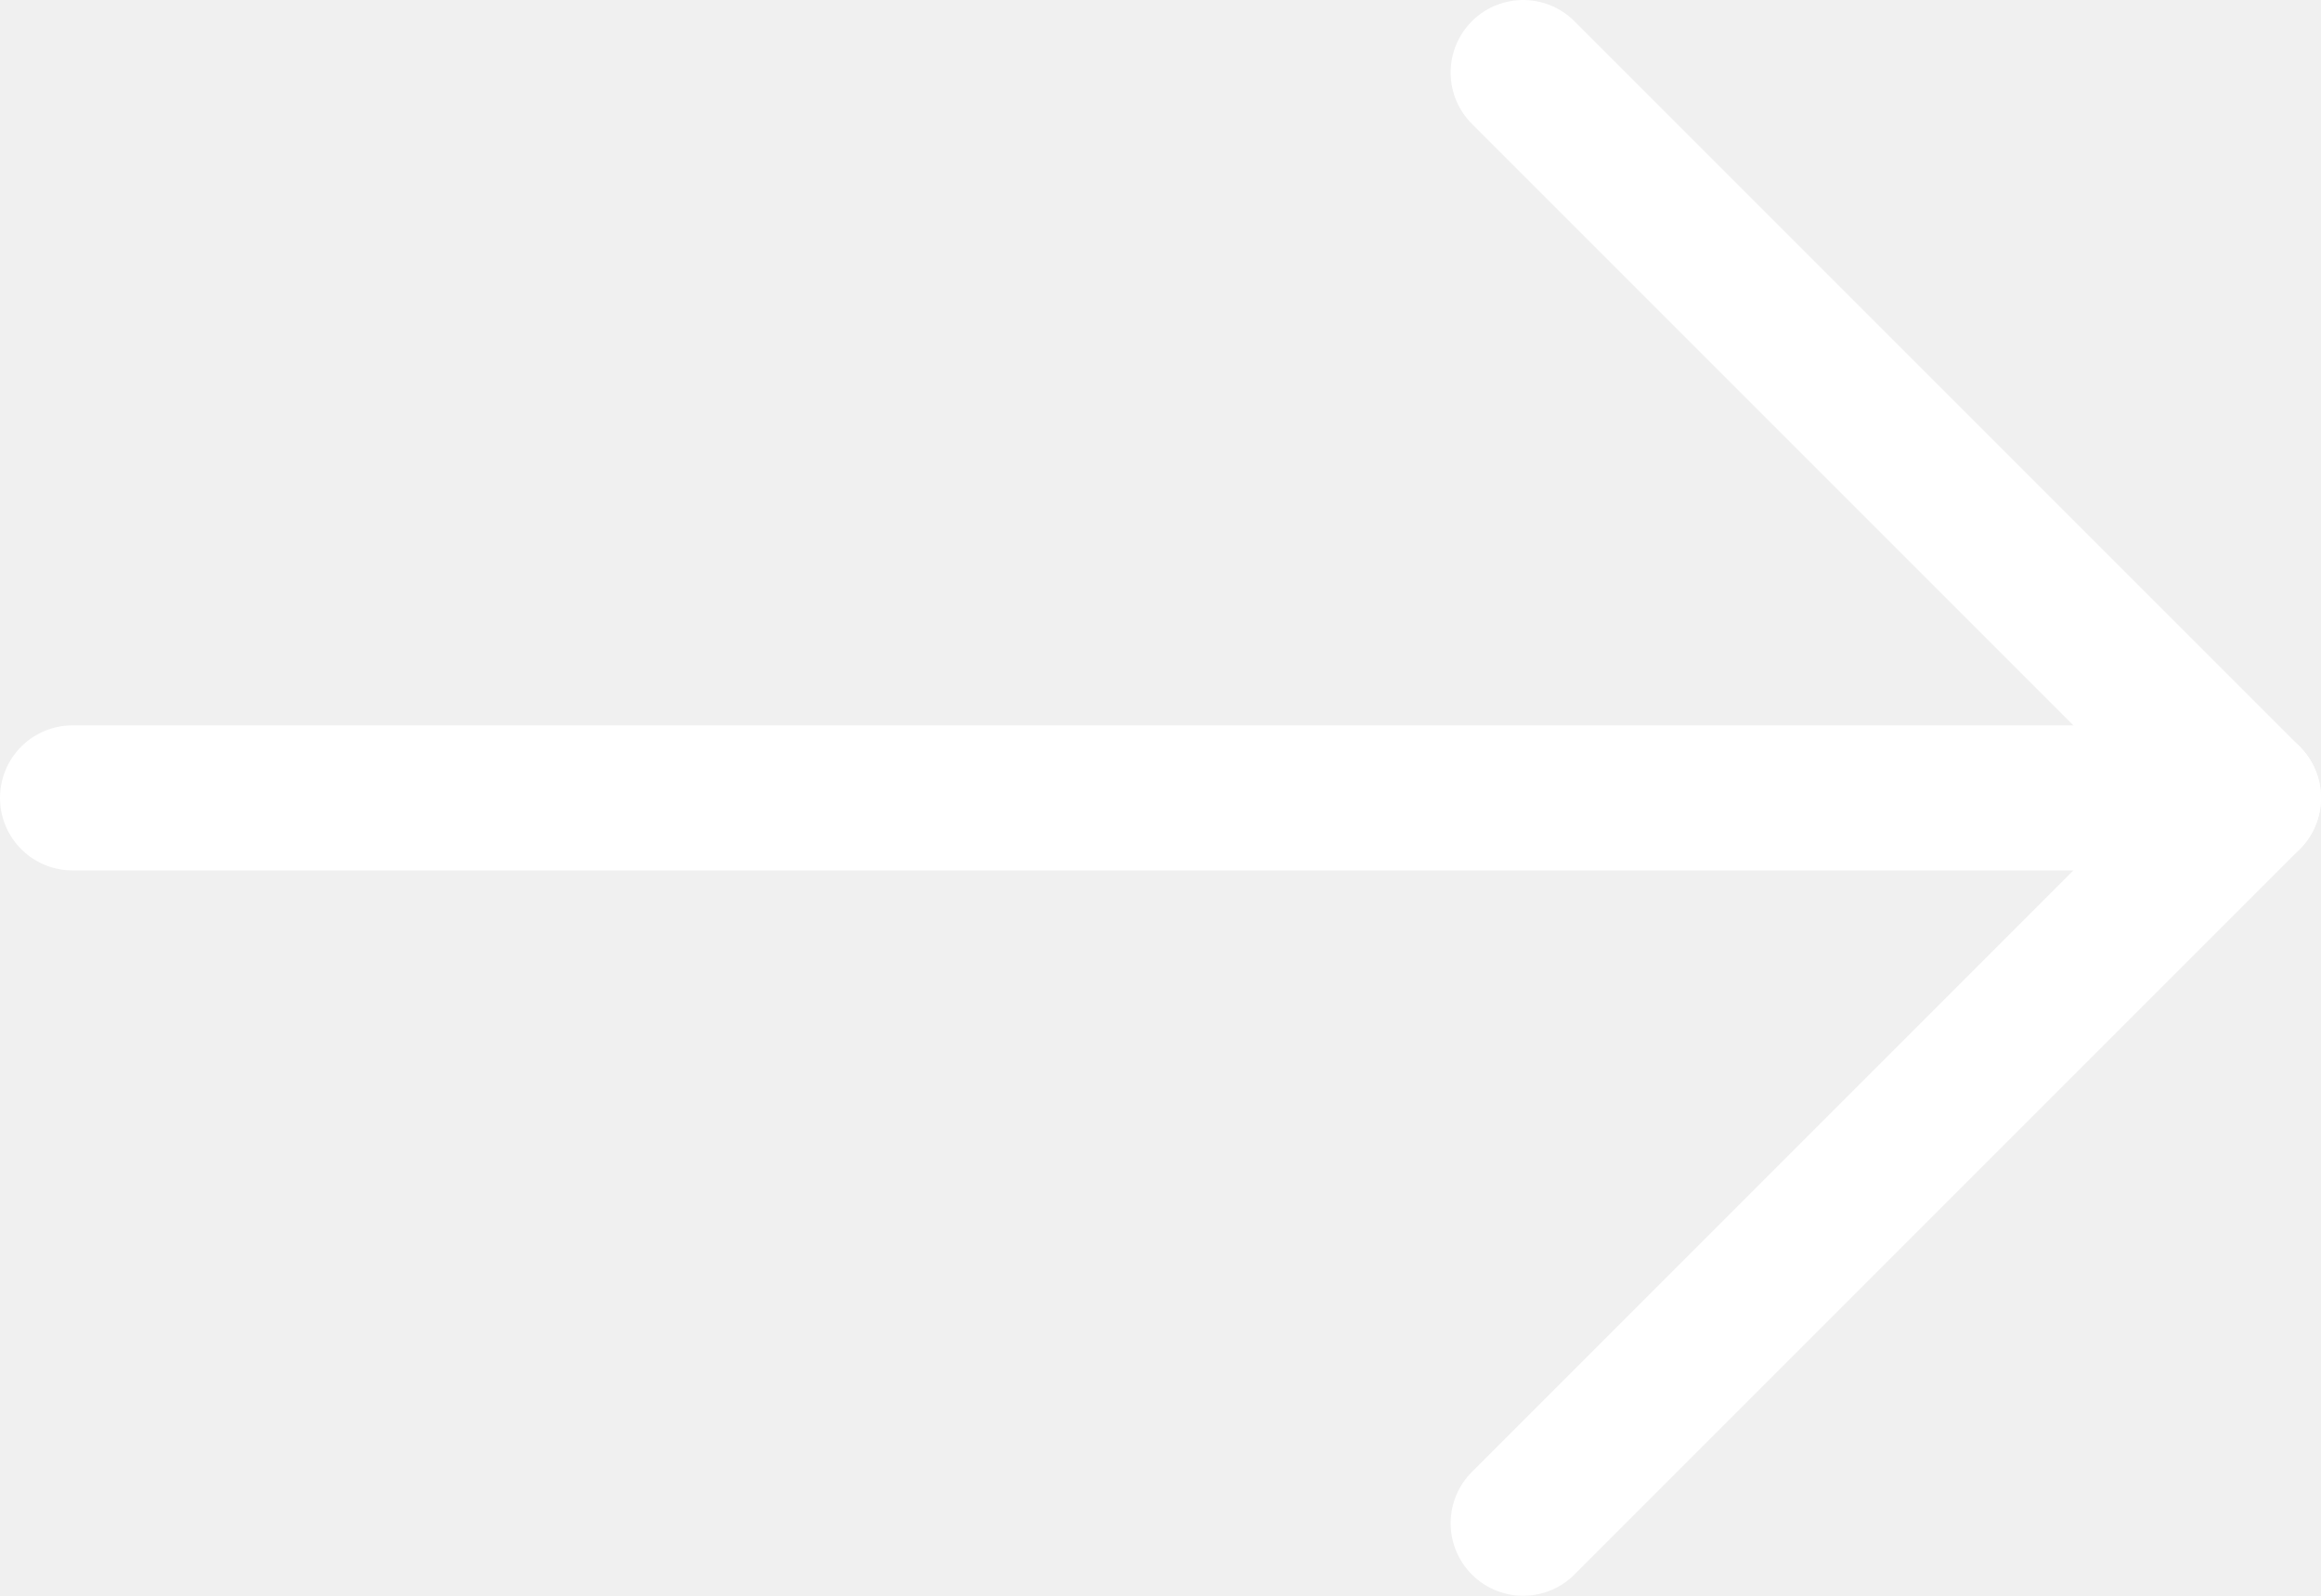
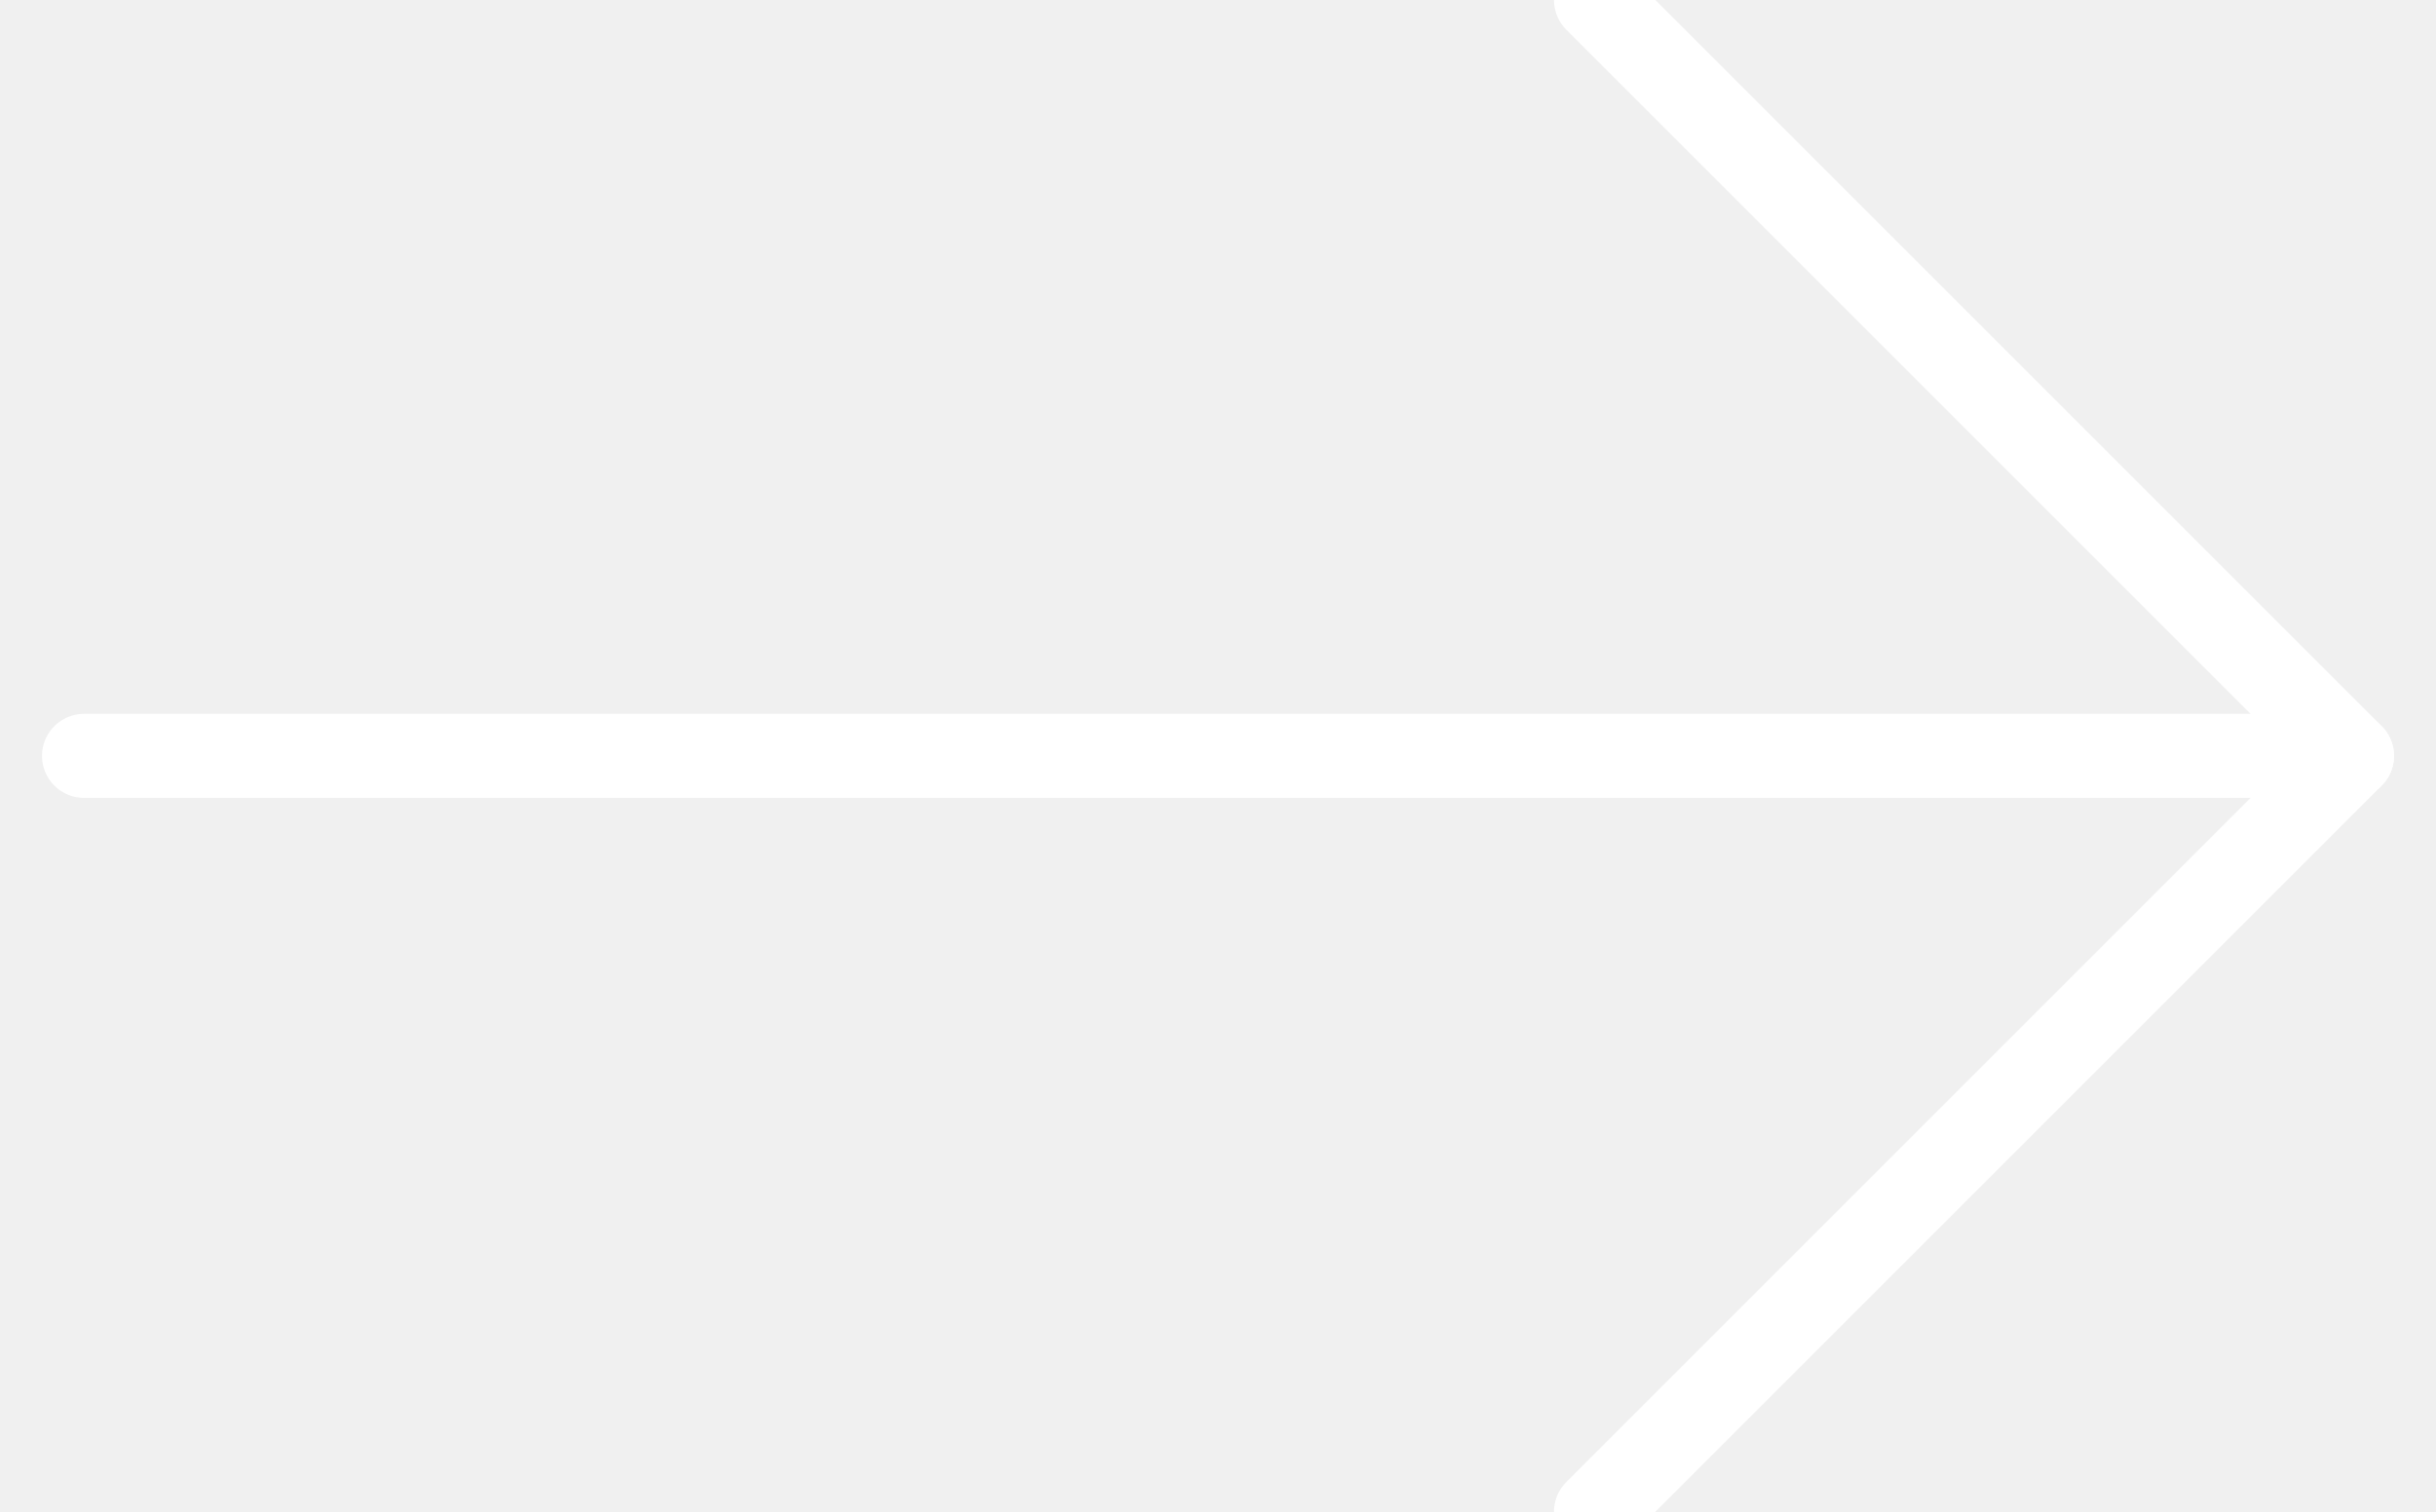
- <svg xmlns="http://www.w3.org/2000/svg" width="16" height="11" viewBox="0 0 16 11">
-   <g fill="none" fill-rule="evenodd" stroke-linecap="round" stroke-linejoin="round">
-     <path stroke="#FFF" d="M0.5,5.5 L15.5,5.5" />
-     <polyline stroke="#FFF" points="10.5 .5 15.5 5.5 10.5 10.5" />
+ <svg xmlns="http://www.w3.org/2000/svg" width="29px" height="18px" viewBox="0 0 29 18" version="1.1">
+   <defs />
+   <g id="Screens" stroke="none" stroke-width="1" fill="none" fill-rule="evenodd">
+     <g id="Course-06a" transform="translate(-752, -752)">
+       <g id="Group-8" transform="translate(432, 736)">
+         <g id="Group" transform="translate(190, 11)">
+           <g id="Icons/ButtonArrowWhite" transform="translate(130, 4)">
+             <rect id="Background" x="0" y="0" width="29" height="20" />
+             <path d="M1,10 L28,10" id="Shape" stroke="#FFFFFF" stroke-linecap="round" stroke-linejoin="round" />
+             <polyline id="Shape" stroke="#FFFFFF" stroke-linecap="round" stroke-linejoin="round" points="19 1 28 10 19 19" />
+           </g>
+         </g>
+       </g>
+     </g>
  </g>
</svg>
